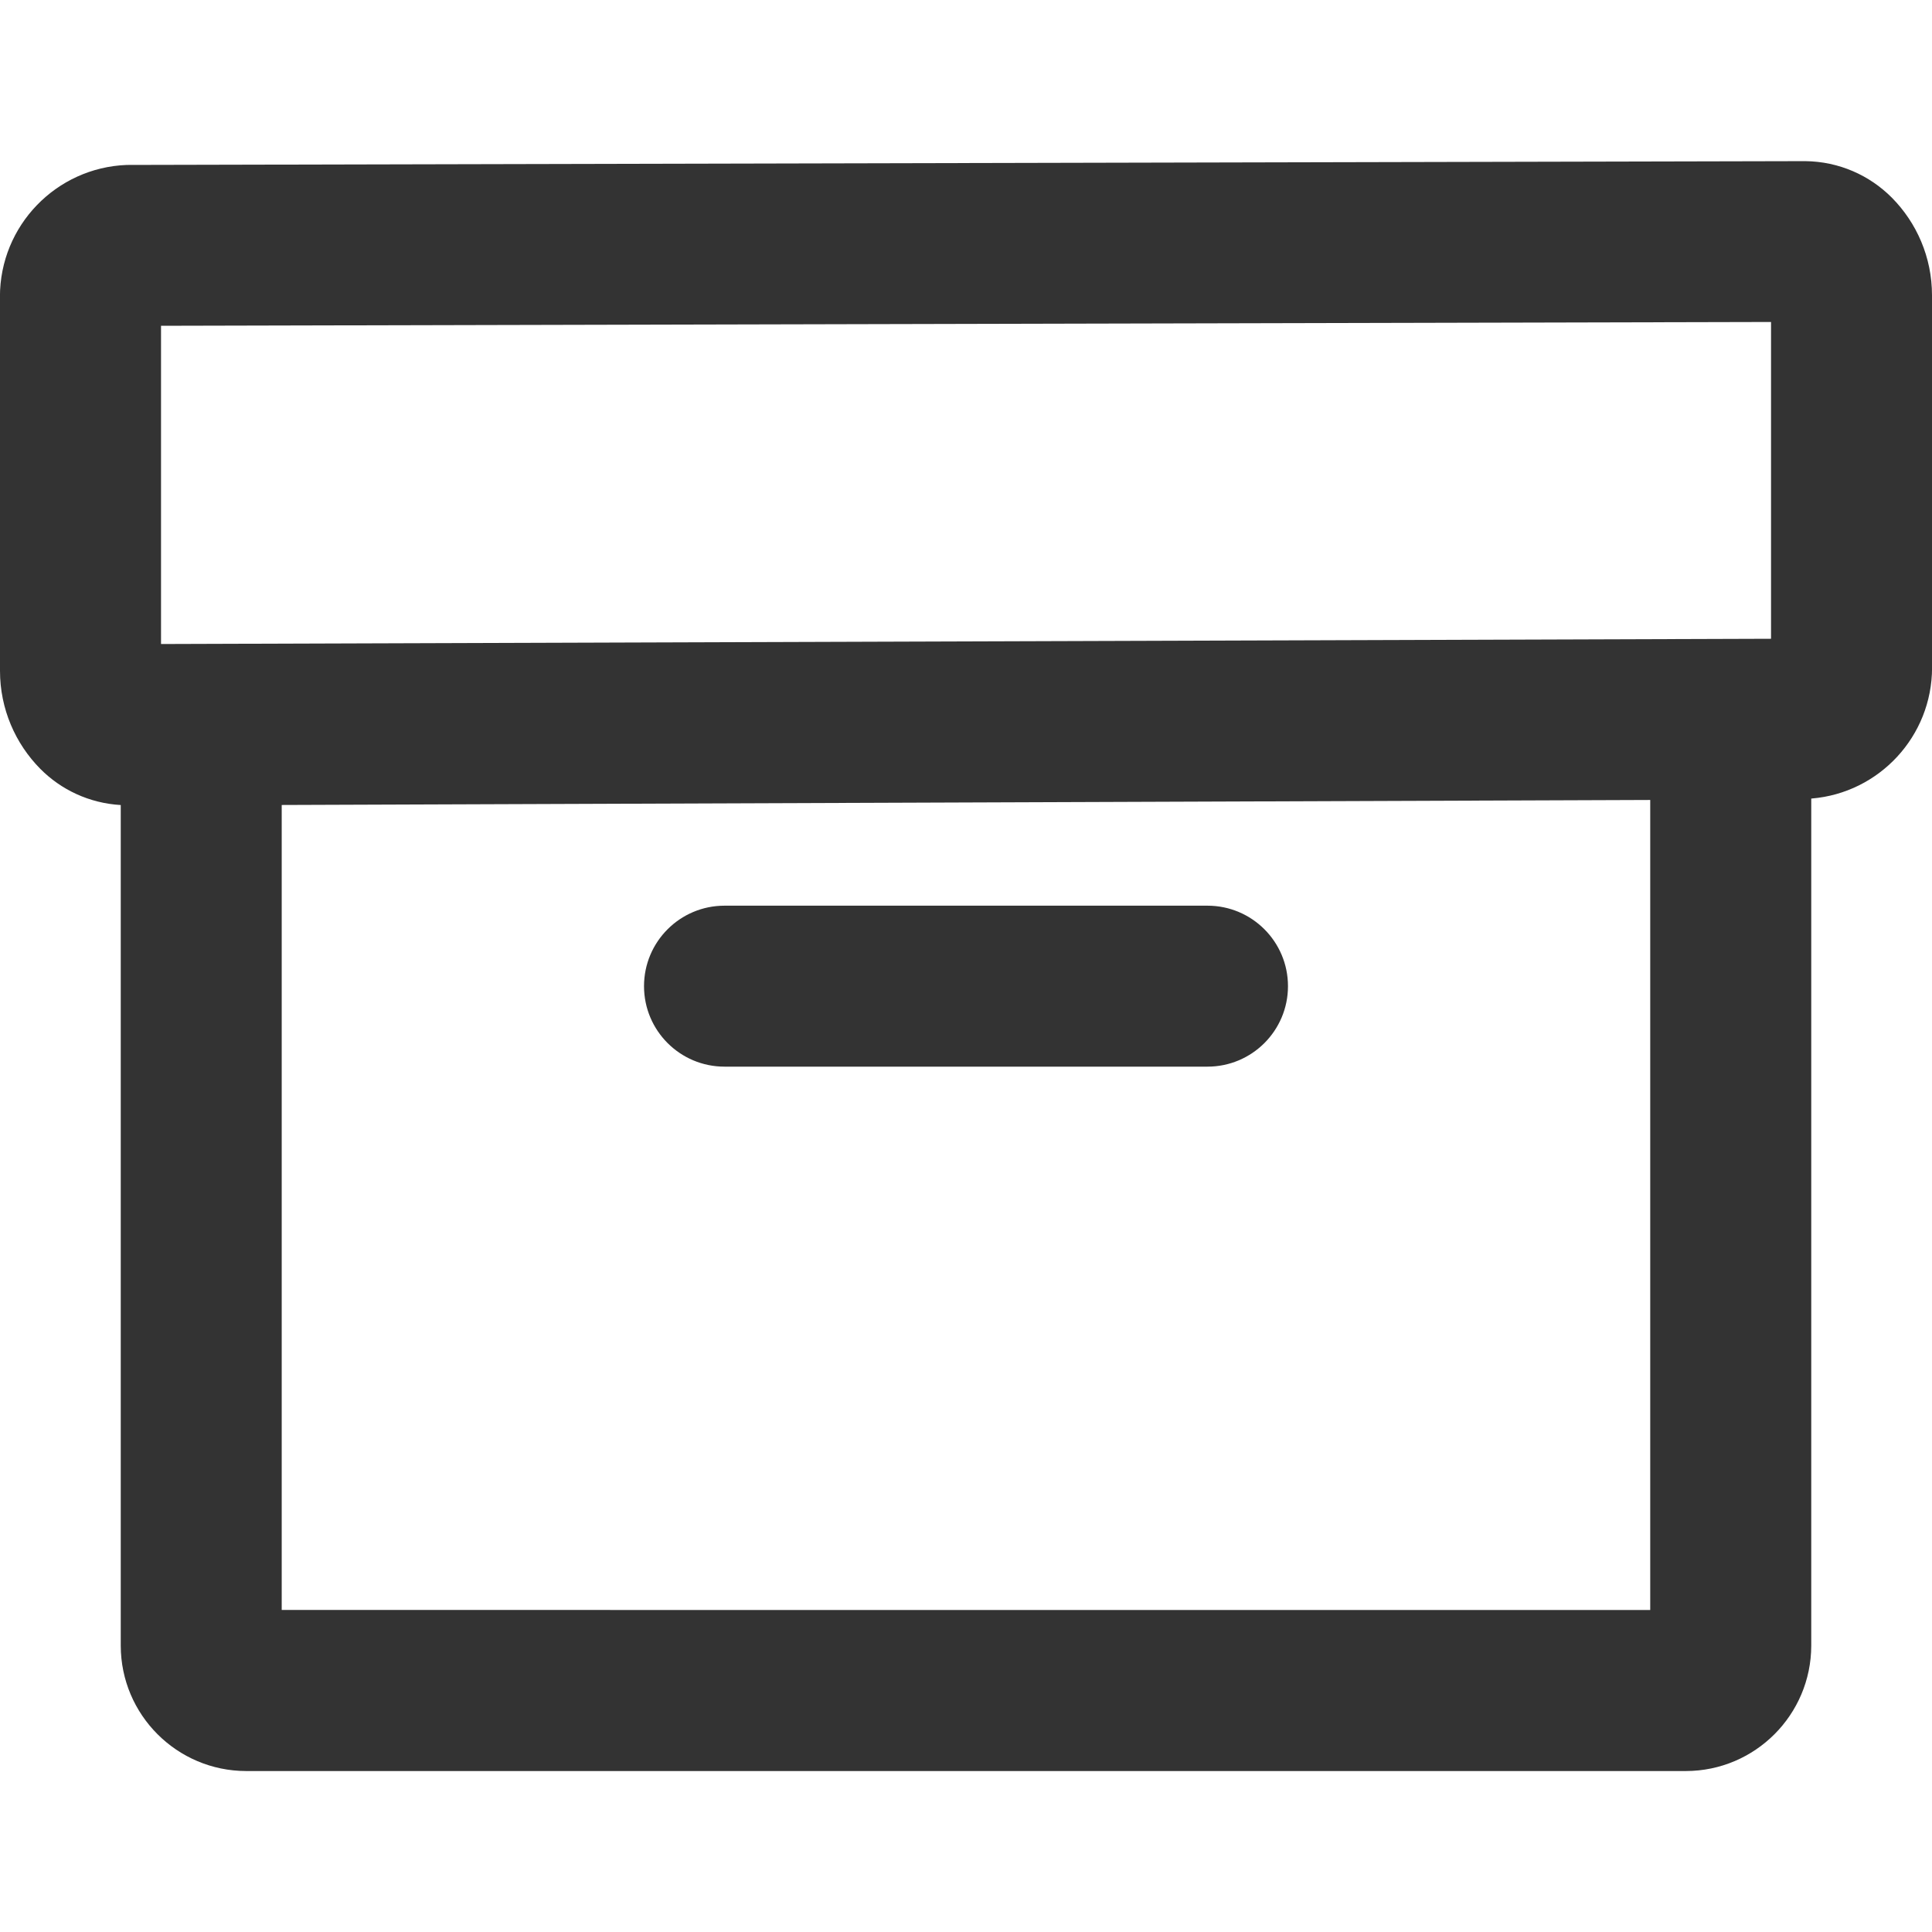
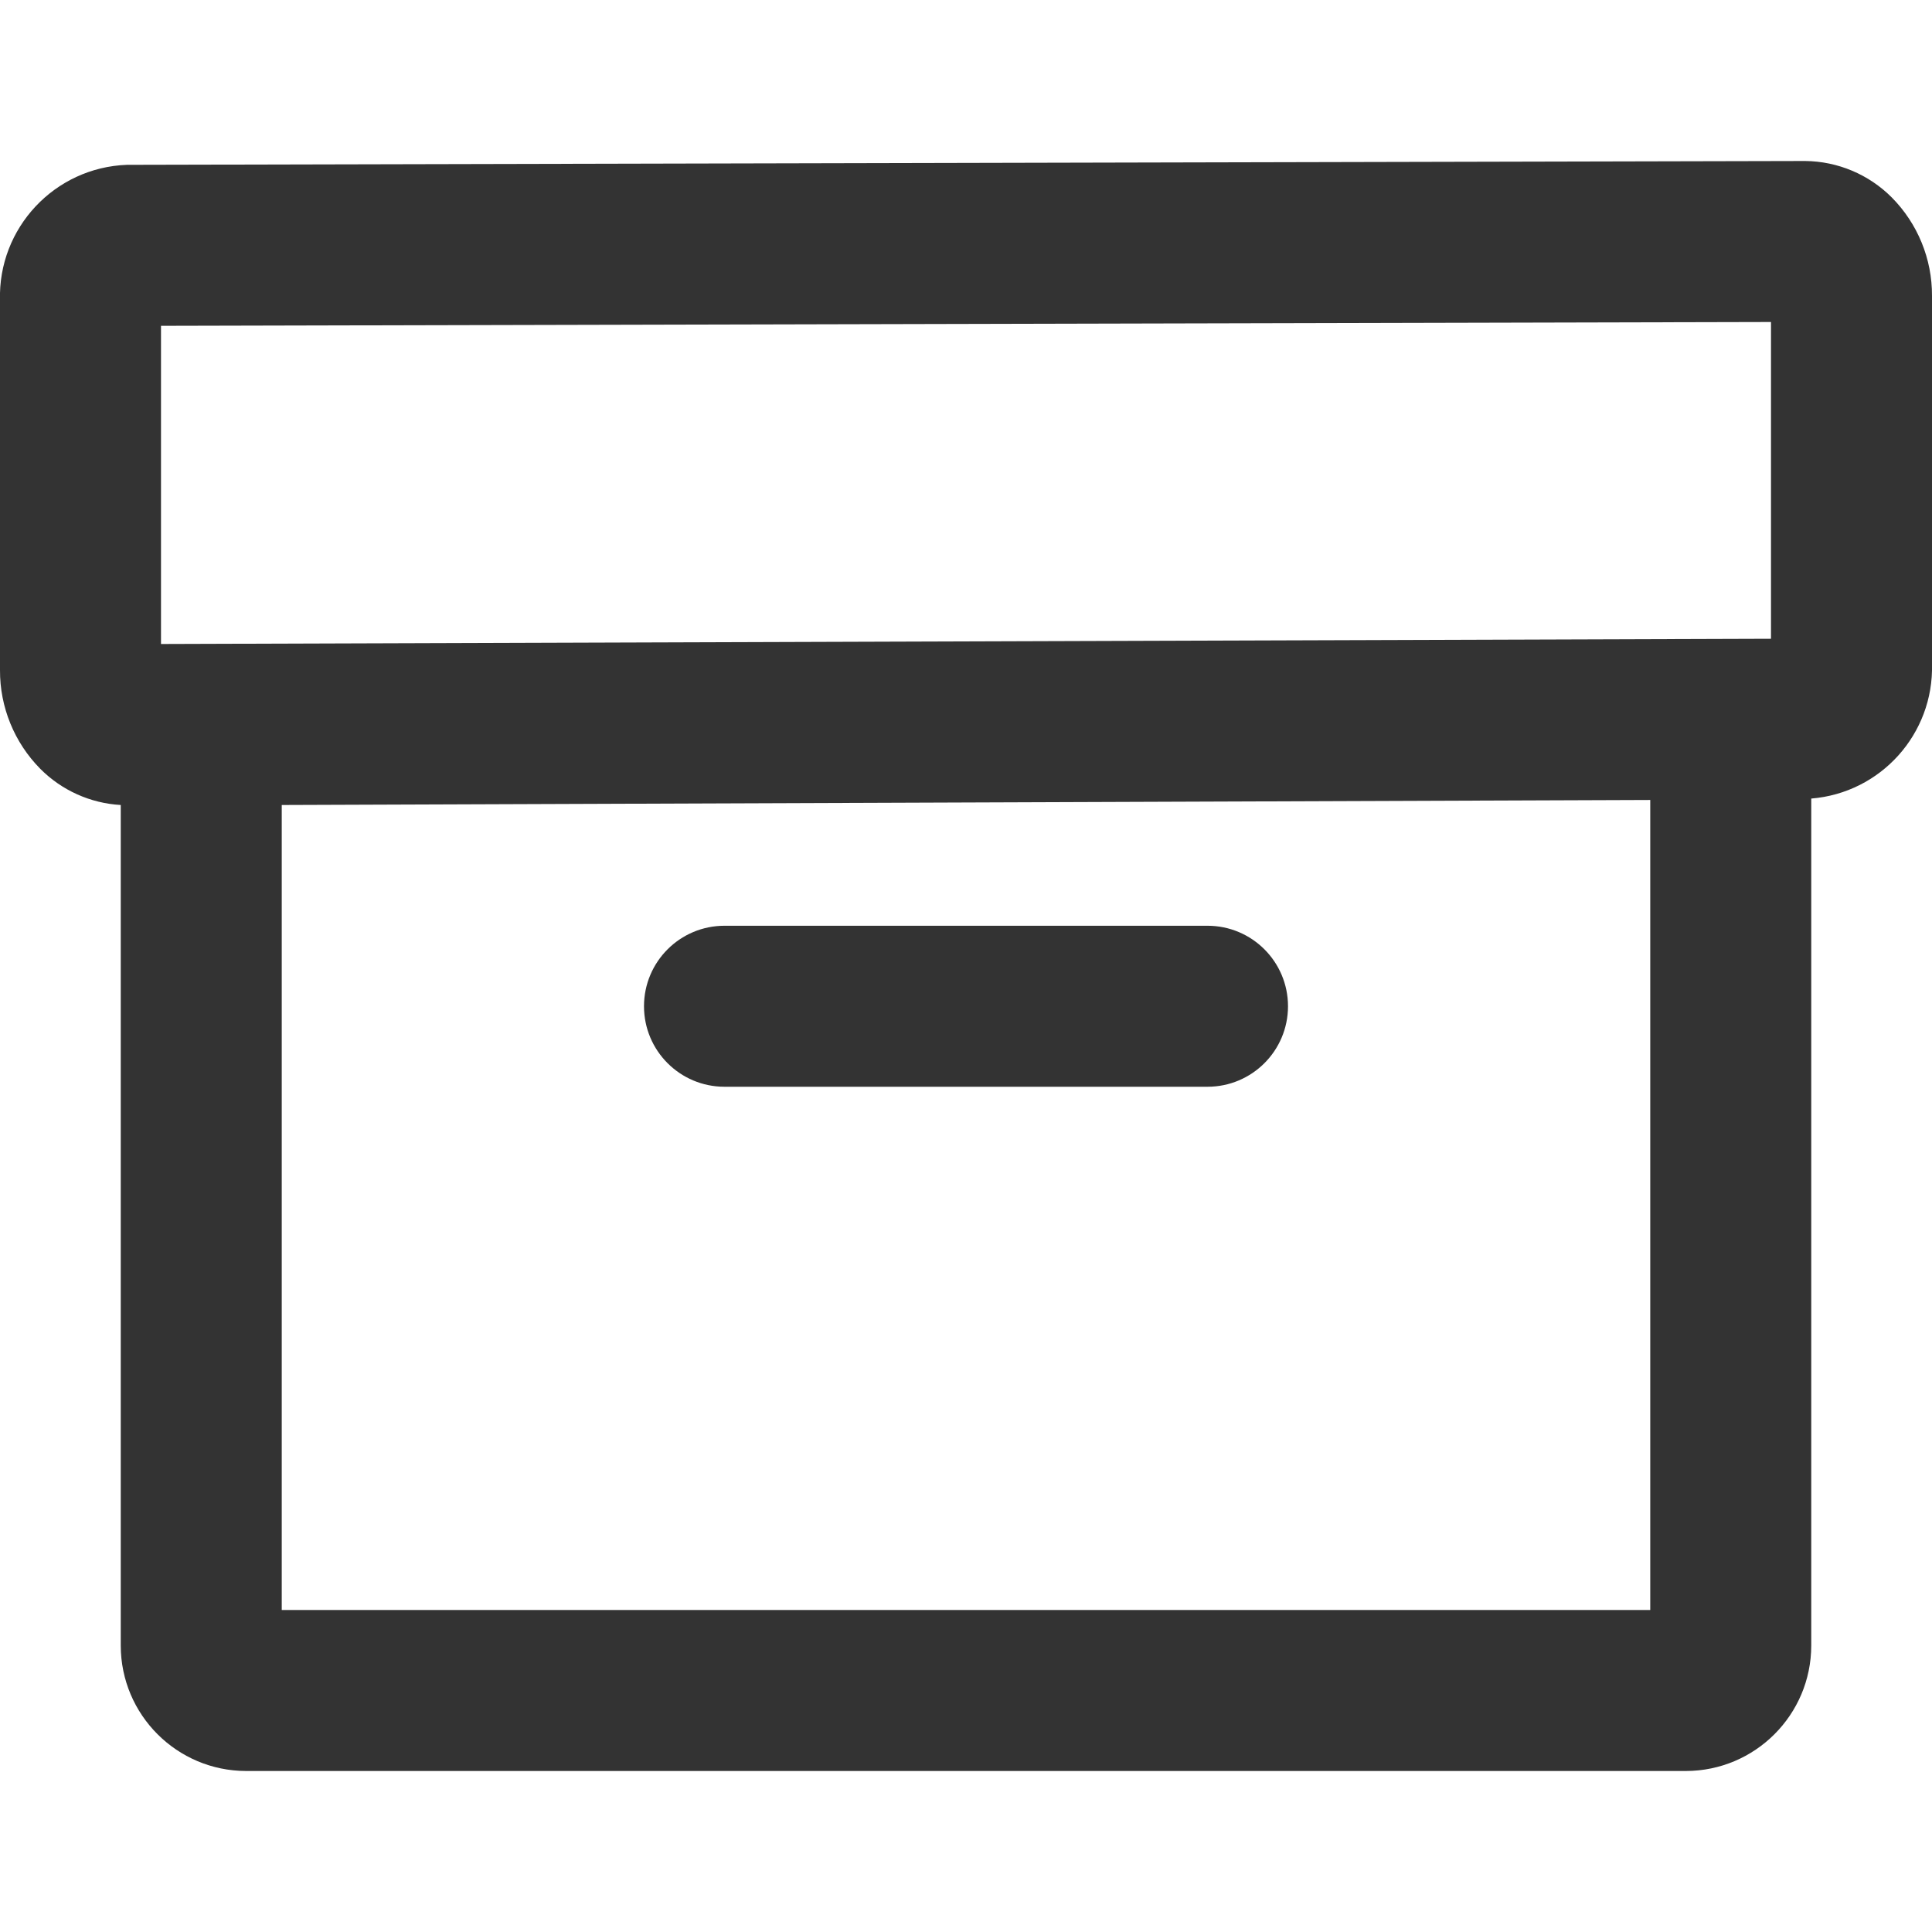
- <svg xmlns="http://www.w3.org/2000/svg" version="1.1" width="32" height="32" viewBox="0 0 32 32">
-   <path fill="#333" d="M20 17.667h-8c-0.736 0-1.333-0.597-1.333-1.333s0.597-1.333 1.333-1.333v0h8c0.736 0 1.333 0.597 1.333 1.333s-0.597 1.333-1.333 1.333v0zM32 4.9v6.1c0 0.017 0.001 0.037 0.001 0.057 0 1.14-0.877 2.076-1.993 2.169l-0.008 0.001v14.030c-0.002 1.146-0.931 2.075-2.076 2.077h-23.847c-1.146-0.002-2.075-0.931-2.077-2.076v-13.924c-0.524-0.031-0.99-0.254-1.333-0.6l-0-0c-0.412-0.417-0.667-0.991-0.667-1.623 0-0.003 0-0.007 0-0.010v0.001-6.123c-0.001-0.019-0.001-0.042-0.001-0.065 0-1.178 0.933-2.138 2.1-2.182l0.004-0 27.797-0.063c0.561 0.006 1.066 0.235 1.433 0.603l0 0c0.412 0.415 0.667 0.988 0.667 1.619 0 0.004 0 0.007-0 0.011v-0.001zM2.667 10.667l26.667-0.087v-5.247l-26.667 0.063zM27.333 26.667v-13.417l-22.667 0.083v13.333z" />
+ <svg xmlns="http://www.w3.org/2000/svg" viewBox="0 0 96 96">
+   <path d="M60 54H36a4 4 0 0 1 0-8h24a4 4 0 0 1 0 8zm36-39.3V33a6.53 6.53 0 0 1-6 6.68v42.09A6.24 6.24 0 0 1 83.77 88H12.23A6.24 6.24 0 0 1 6 81.77V40a6.13 6.13 0 0 1-4-1.8 6.93 6.93 0 0 1-2-4.9V14.93a6.55 6.55 0 0 1 6.31-6.74L89.7 8A6.16 6.16 0 0 1 94 9.81a6.9 6.9 0 0 1 2 4.89zM8 32l80-.26V16l-80 .19zm74 48V39.75L14 40v40z" fill="#333" />
</svg>
